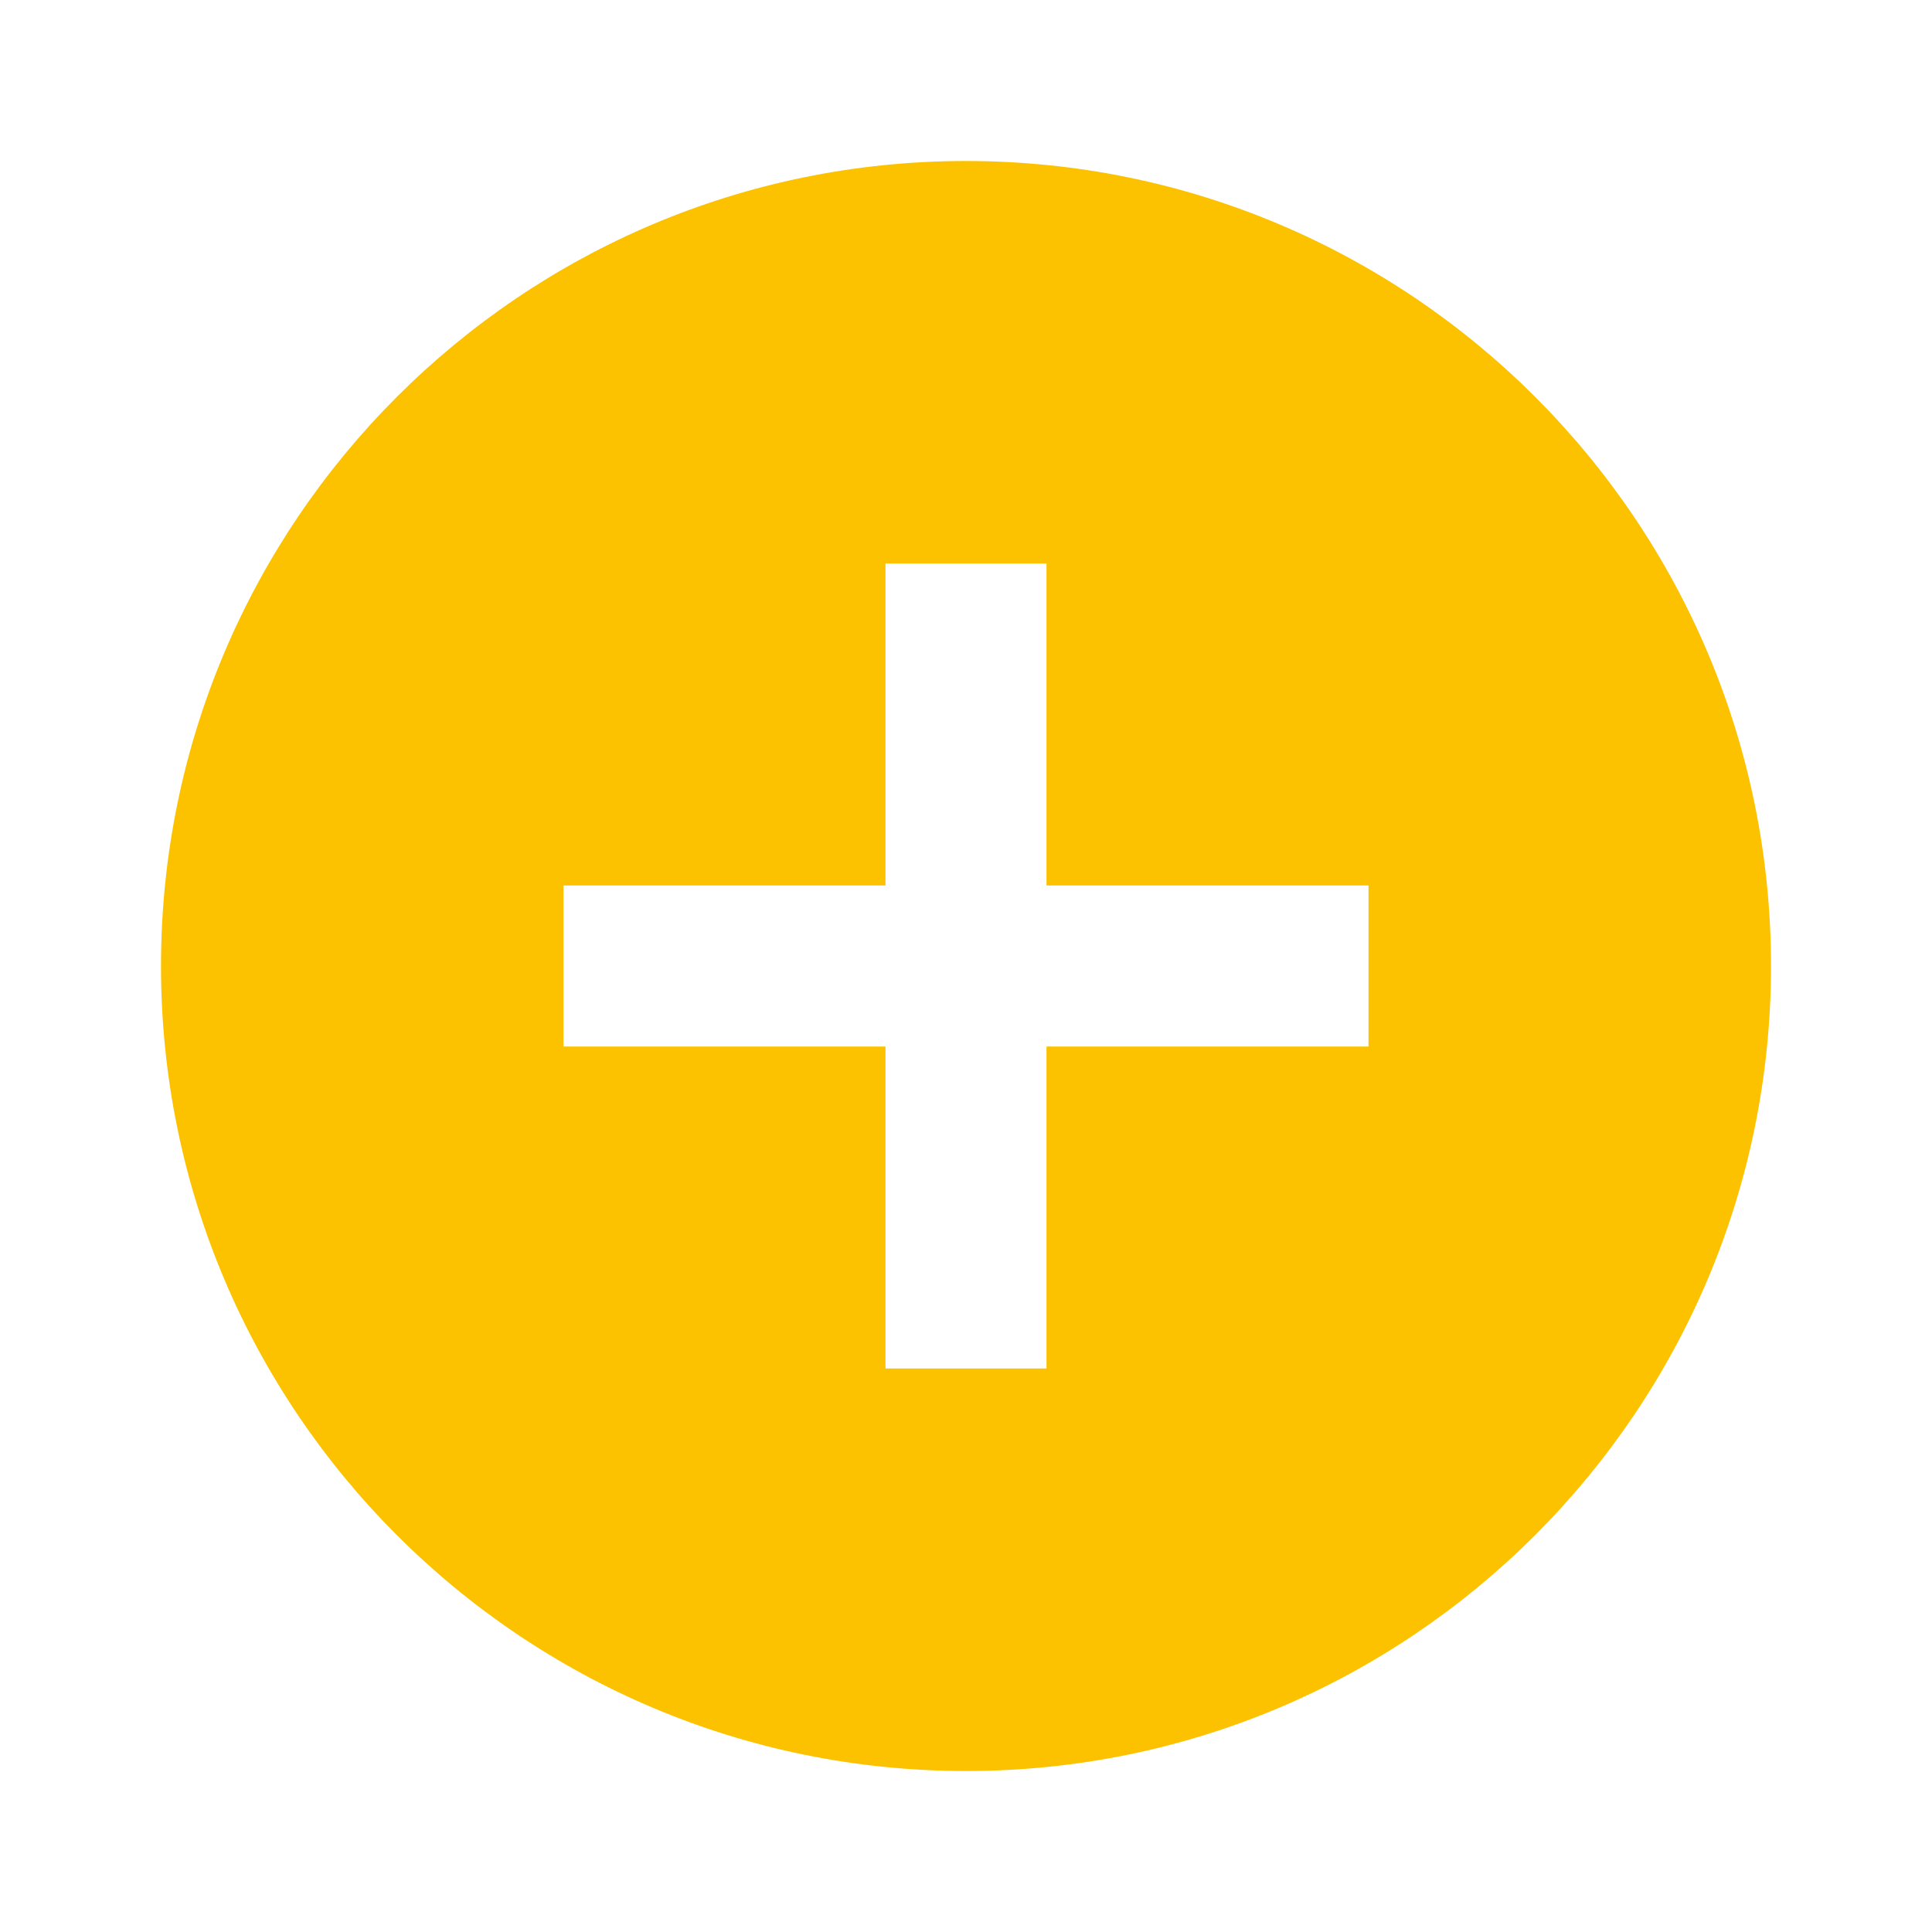
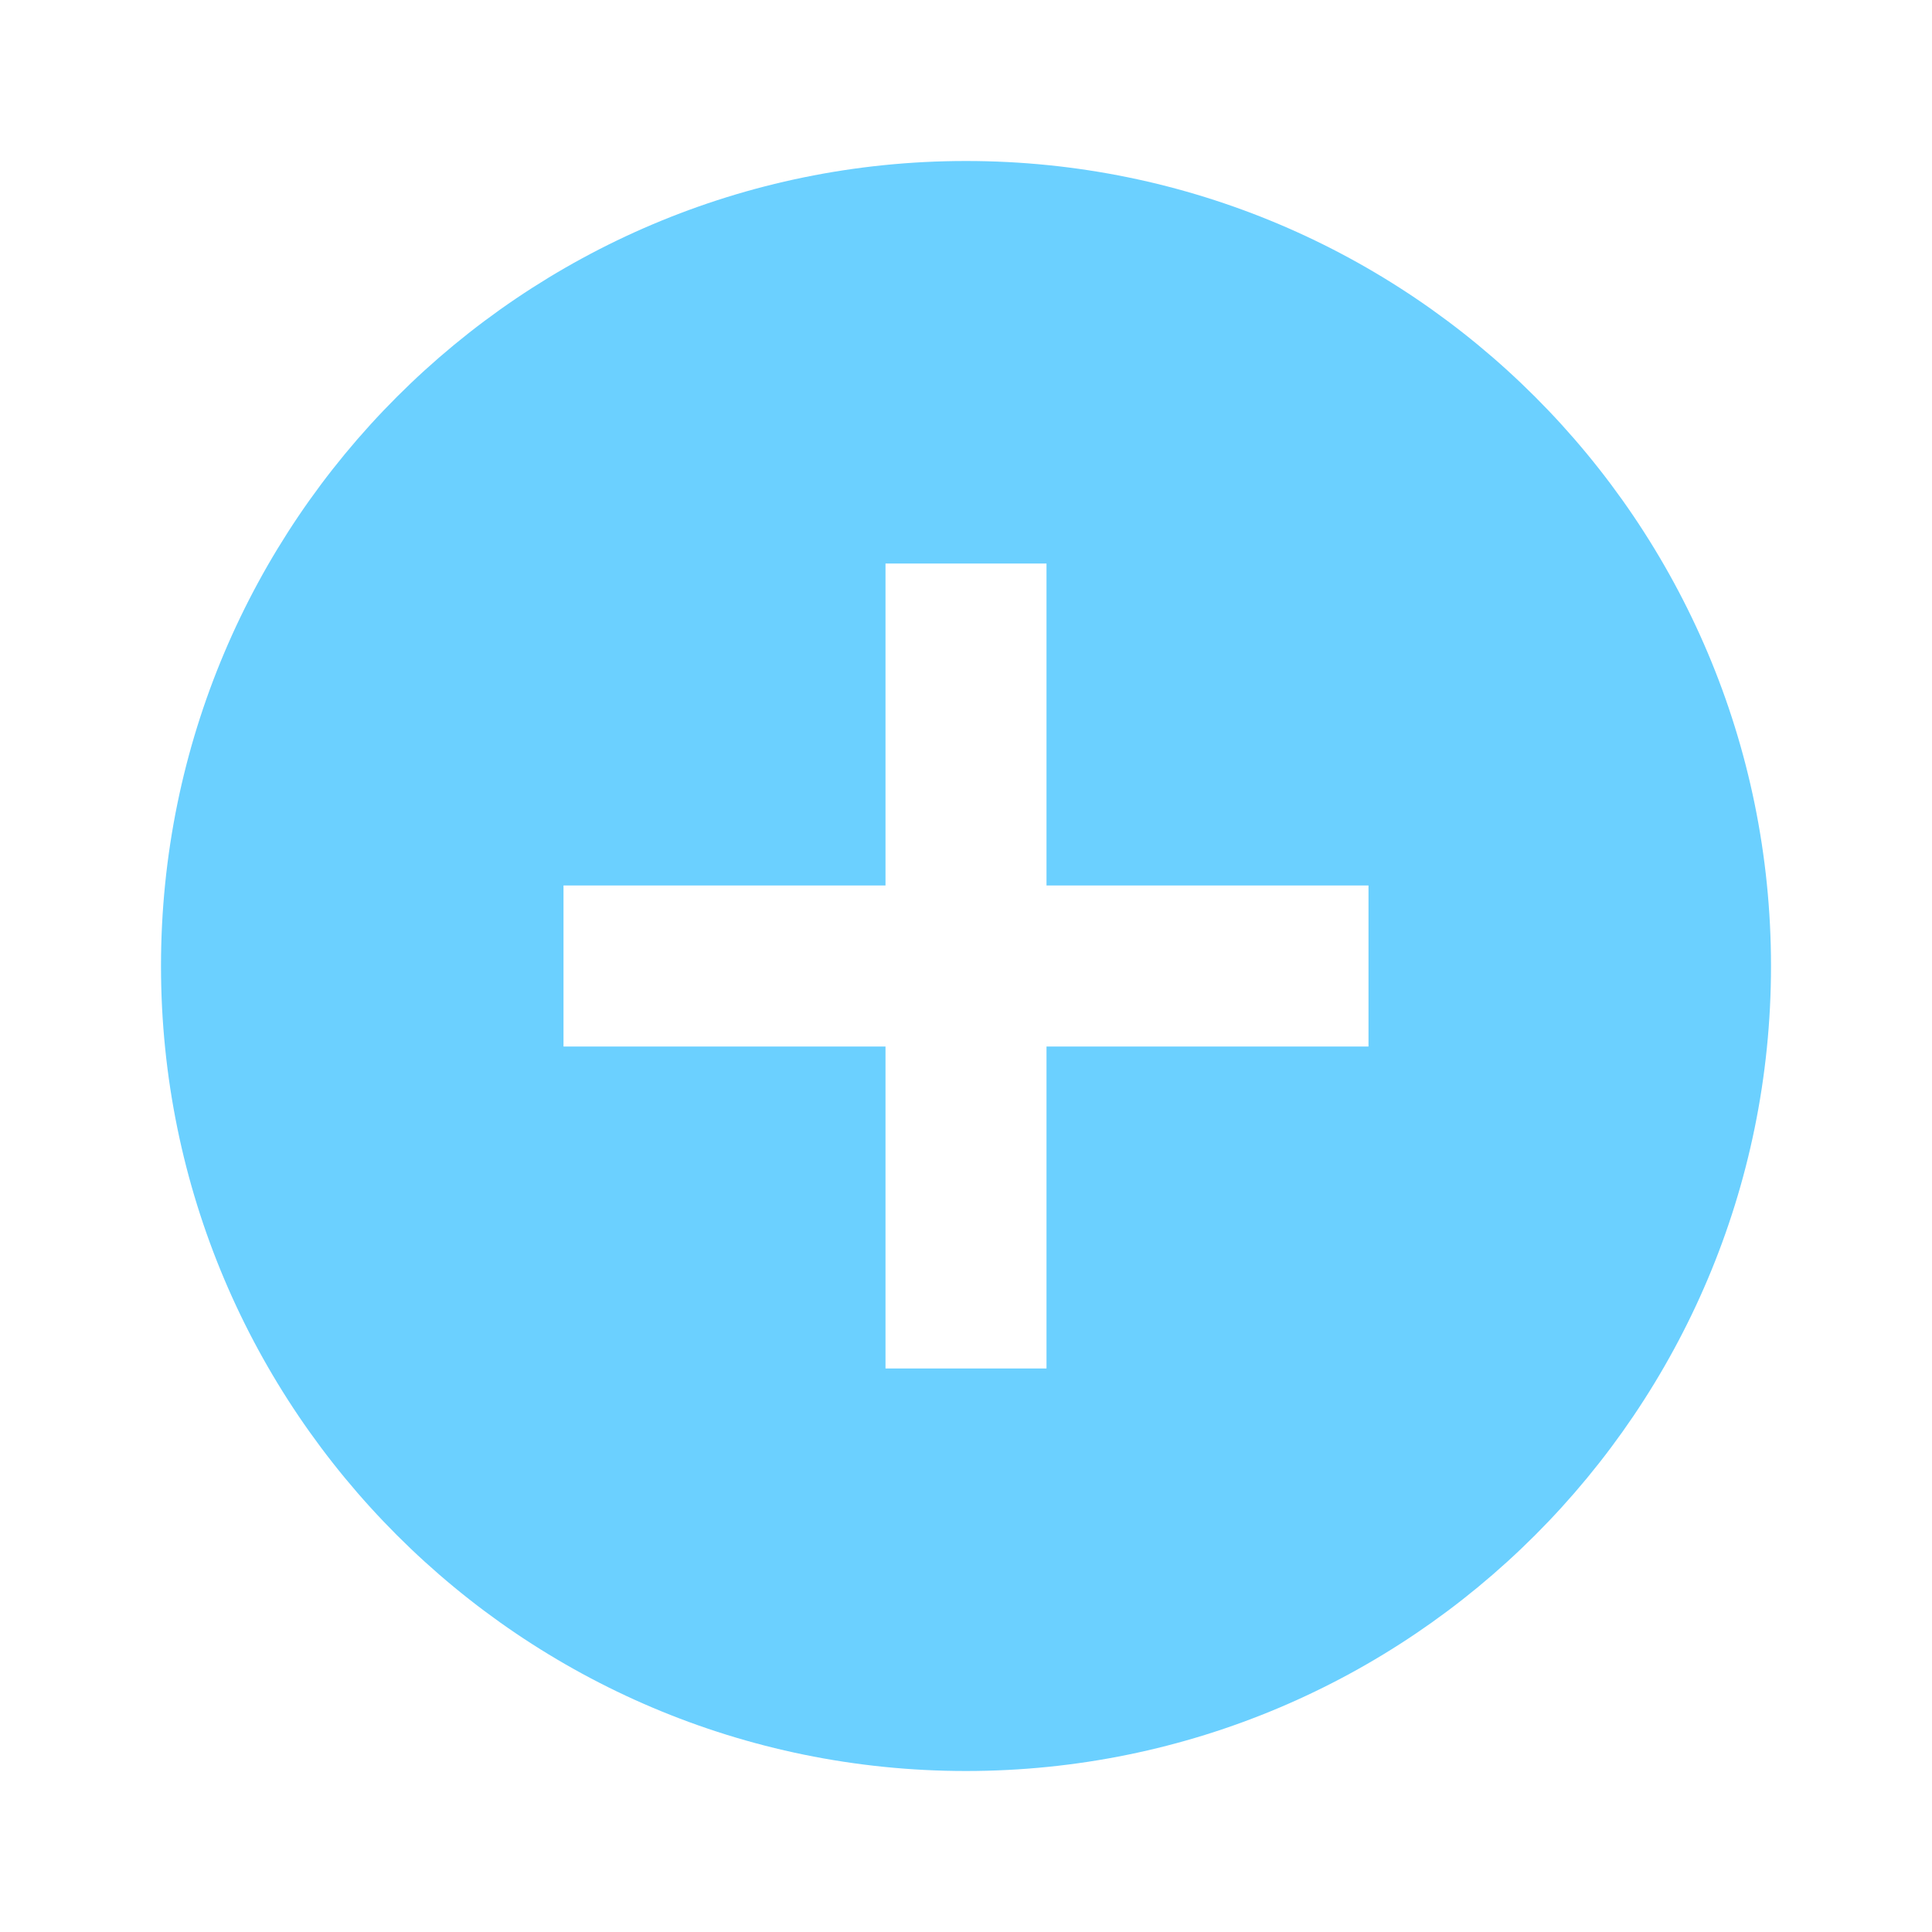
- <svg xmlns="http://www.w3.org/2000/svg" height="36px" viewBox="0 0 24 24" width="36px" fill="#FCC200">
+ <svg xmlns="http://www.w3.org/2000/svg" height="36px" viewBox="0 0 24 24" width="36px" fill="#6BD0FF">
  <path d="M0 0h24v24H0V0z" fill="none" />
  <path d="M12 2C6.48 2 2 6.48 2 12s4.48 10 10 10 10-4.48 10-10S17.52 2 12 2zm5 11h-4v4h-2v-4H7v-2h4V7h2v4h4v2z" />
</svg>
